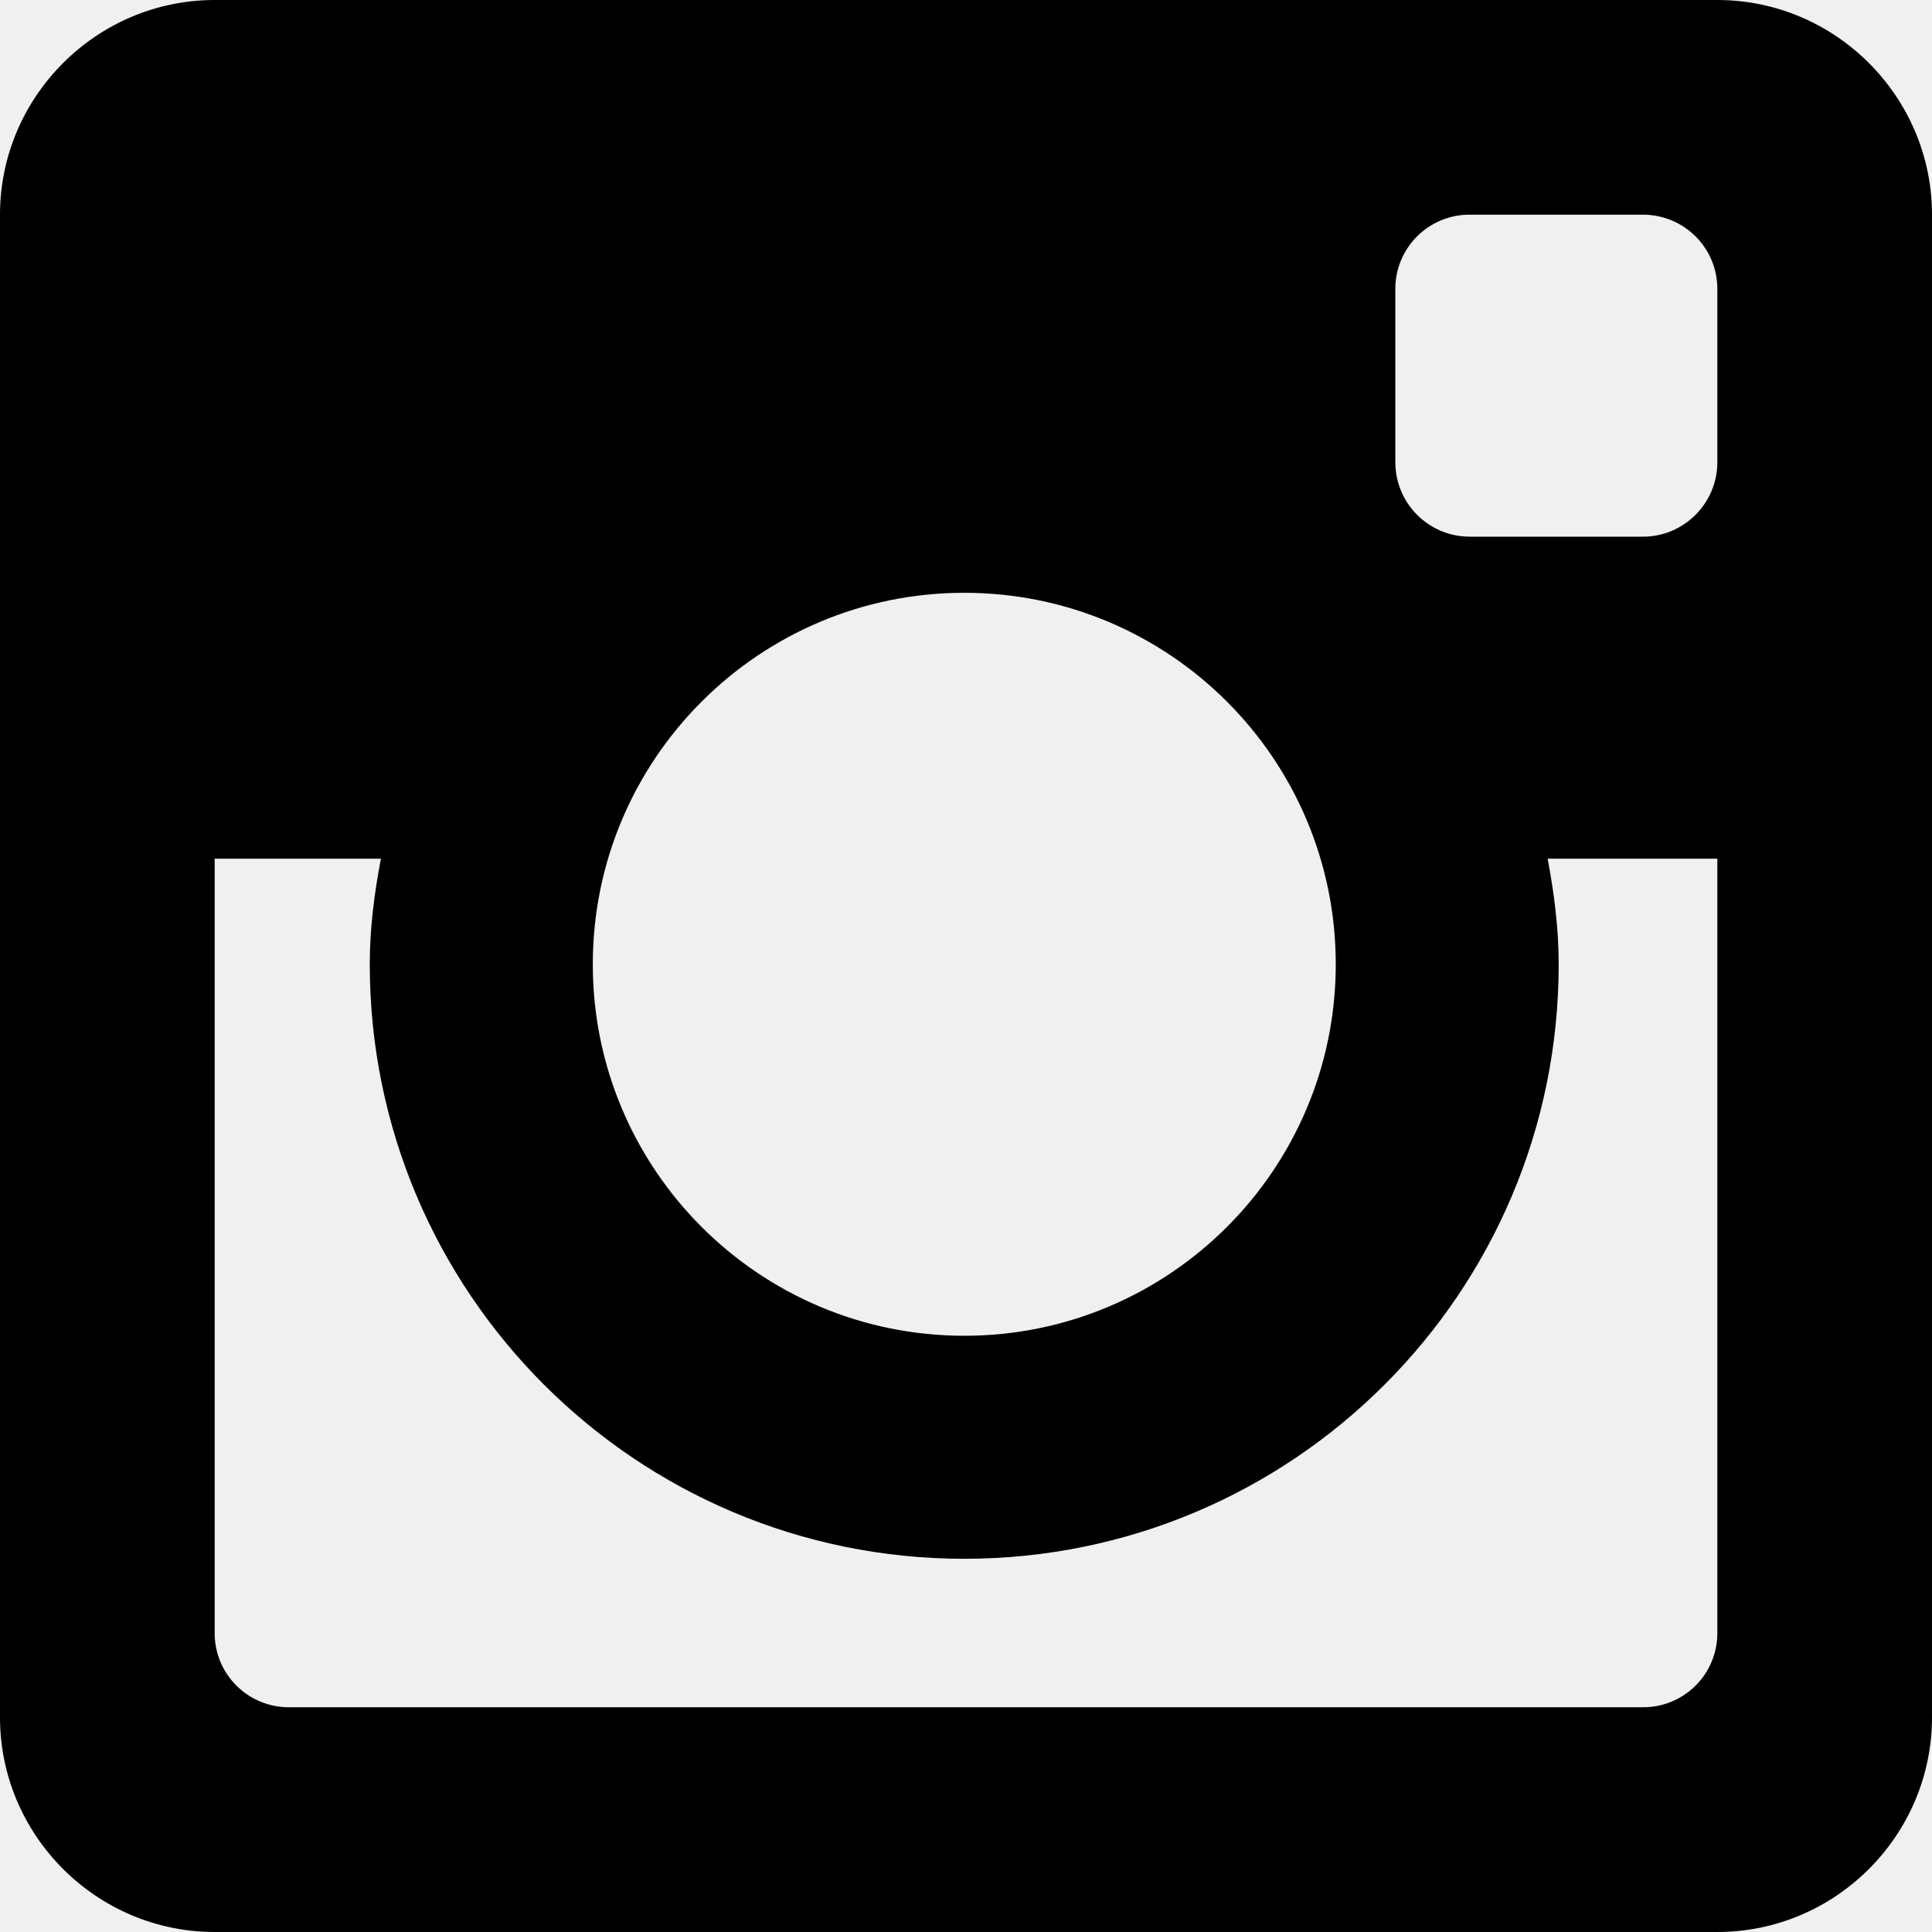
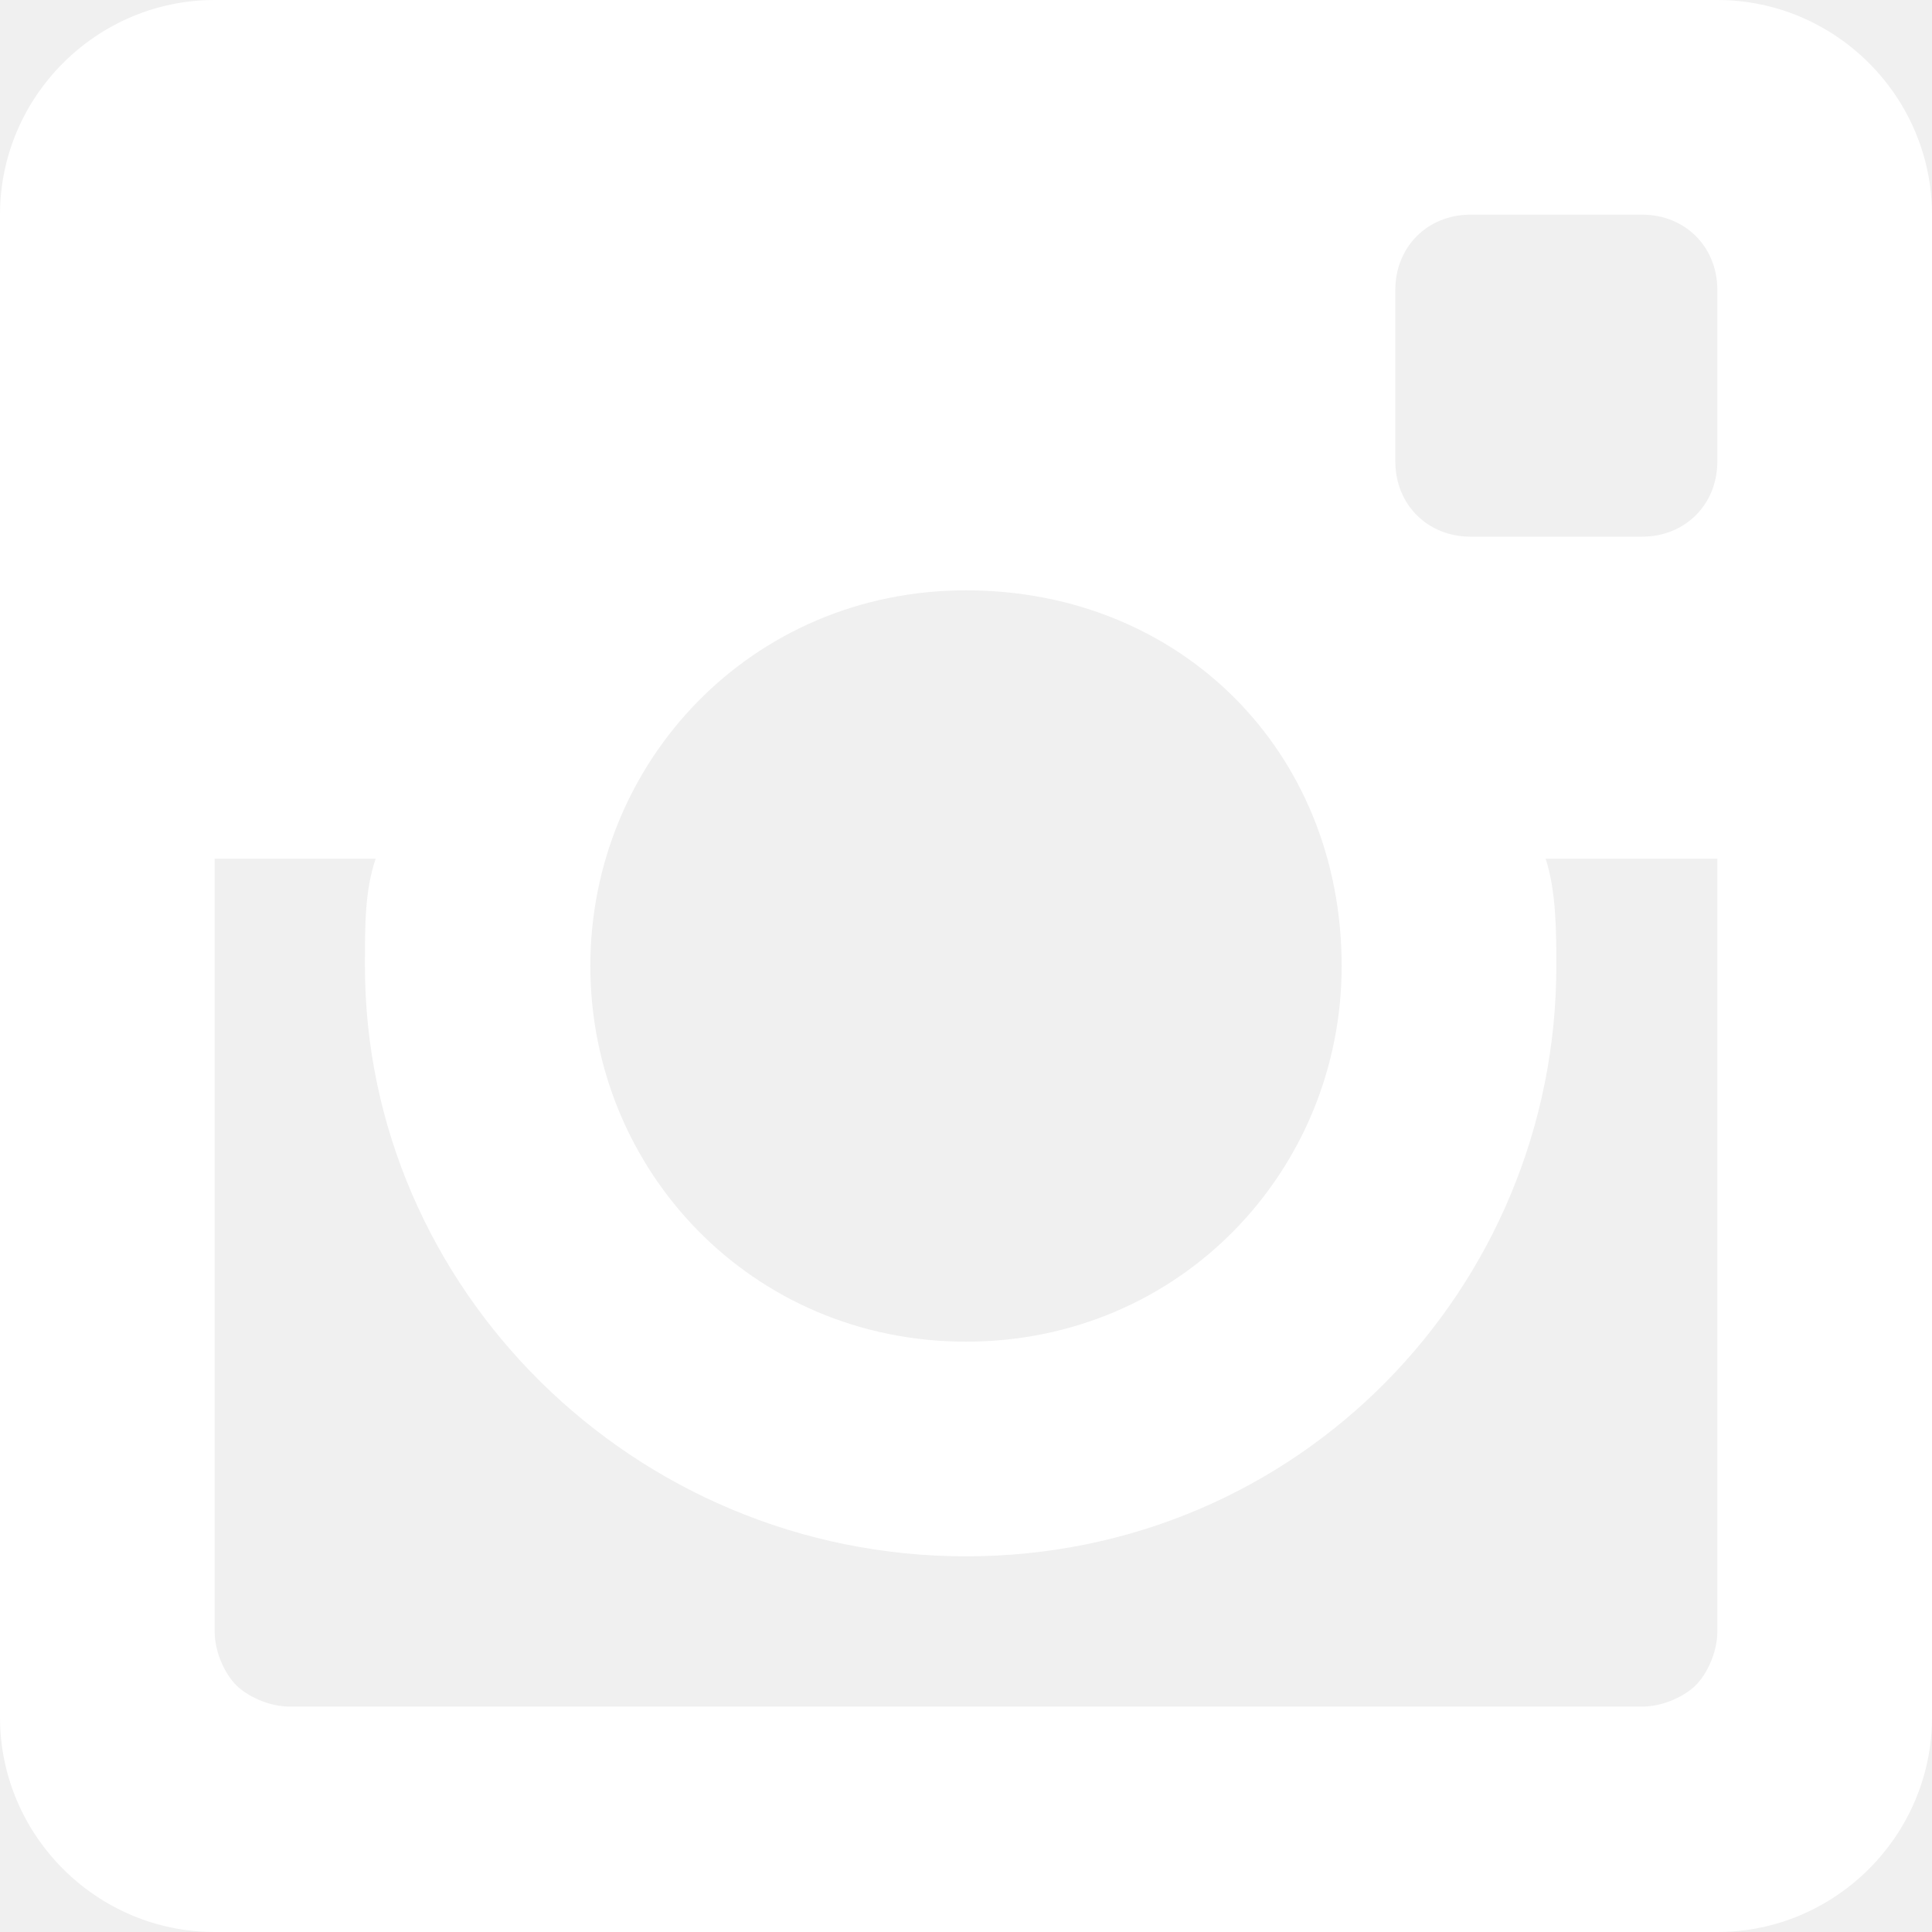
- <svg xmlns="http://www.w3.org/2000/svg" width="18px" height="18px" viewBox="0 0 18 18" version="1.1">
-   <g id="Page-1" stroke="none" stroke-width="1" fill="none" fill-rule="evenodd">
-     <g id="Desktop-hd" transform="translate(-923, -2645)" fill="#000000" fill-rule="nonzero">
-       <path d="M939,2645 L925,2645 C923.9,2645 923,2645.9 923,2647 L923,2661 C923,2662.101 923.9,2663 925,2663 L939,2663 C940.1,2663 941,2662.101 941,2661 L941,2647 C941,2645.9 940.1,2645 939,2645 Z M931.984,2659.523 C935.043,2659.522 937.522,2657.043 937.522,2653.984 C937.522,2653.646 937.479,2653.32 937.419,2653 L939,2653 L939,2660.216 C939,2660.4 938.927,2660.575 938.797,2660.705 C938.667,2660.834 938.491,2660.907 938.307,2660.906 L925.693,2660.906 C925.509,2660.907 925.333,2660.834 925.203,2660.705 C925.073,2660.575 925,2660.4 925,2660.216 L925,2653 L926.549,2653 C926.488,2653.32 926.445,2653.646 926.445,2653.984 C926.446,2657.043 928.925,2659.522 931.984,2659.523 L931.984,2659.523 Z M928.523,2653.984 C928.523,2652.073 930.073,2650.523 931.984,2650.523 C933.895,2650.523 935.445,2652.073 935.445,2653.984 C935.445,2655.895 933.895,2657.445 931.984,2657.445 C930.073,2657.445 928.523,2655.895 928.523,2653.984 L928.523,2653.984 Z M938.307,2650 L936.692,2650 C936.31,2649.999 936.001,2649.69 936,2649.308 L936,2647.691 C936,2647.309 936.31,2647 936.691,2647 L938.306,2647 C938.69,2647 939,2647.309 939,2647.691 L939,2649.307 C939,2649.688 938.69,2650 938.307,2650 Z" id="Icon-Shape" />
+ <svg xmlns="http://www.w3.org/2000/svg" version="1.1" id="Layer_1" x="0px" y="0px" viewBox="0 0 18 18" style="enable-background:new 0 0 18 18;" xml:space="preserve">
+   <style type="text/css">
+ 	.st0{fill:#FFFFFF;}
+ </style>
+   <g id="Page-1">
+     <g id="Desktop-hd" transform="translate(-923, -2645)">
+       <path id="Icon-Shape" class="st0" d="M939,2645h-14c-1.1,0-2,0.9-2,2v14c0,1.1,0.9,2,2,2h14c1.1,0,2-0.9,2-2v-14    C941,2645.9,940.1,2645,939,2645z M932,2659.5c3.1,0,5.5-2.5,5.5-5.5c0-0.3,0-0.7-0.1-1h1.6v7.2c0,0.2-0.1,0.4-0.2,0.5    c-0.1,0.1-0.3,0.2-0.5,0.2h-12.6c-0.2,0-0.4-0.1-0.5-0.2c-0.1-0.1-0.2-0.3-0.2-0.5v-7.2h1.5c-0.1,0.3-0.1,0.6-0.1,1    C926.4,2657,928.9,2659.5,932,2659.5L932,2659.5z M928.5,2654c0-1.9,1.5-3.5,3.5-3.5s3.5,1.5,3.5,3.5c0,1.9-1.5,3.5-3.5,3.5    S928.5,2655.9,928.5,2654L928.5,2654z M938.3,2650h-1.6c-0.4,0-0.7-0.3-0.7-0.7v-1.6c0-0.4,0.3-0.7,0.7-0.7h1.6    c0.4,0,0.7,0.3,0.7,0.7v1.6C939,2649.7,938.7,2650,938.3,2650z" />
    </g>
  </g>
</svg>
